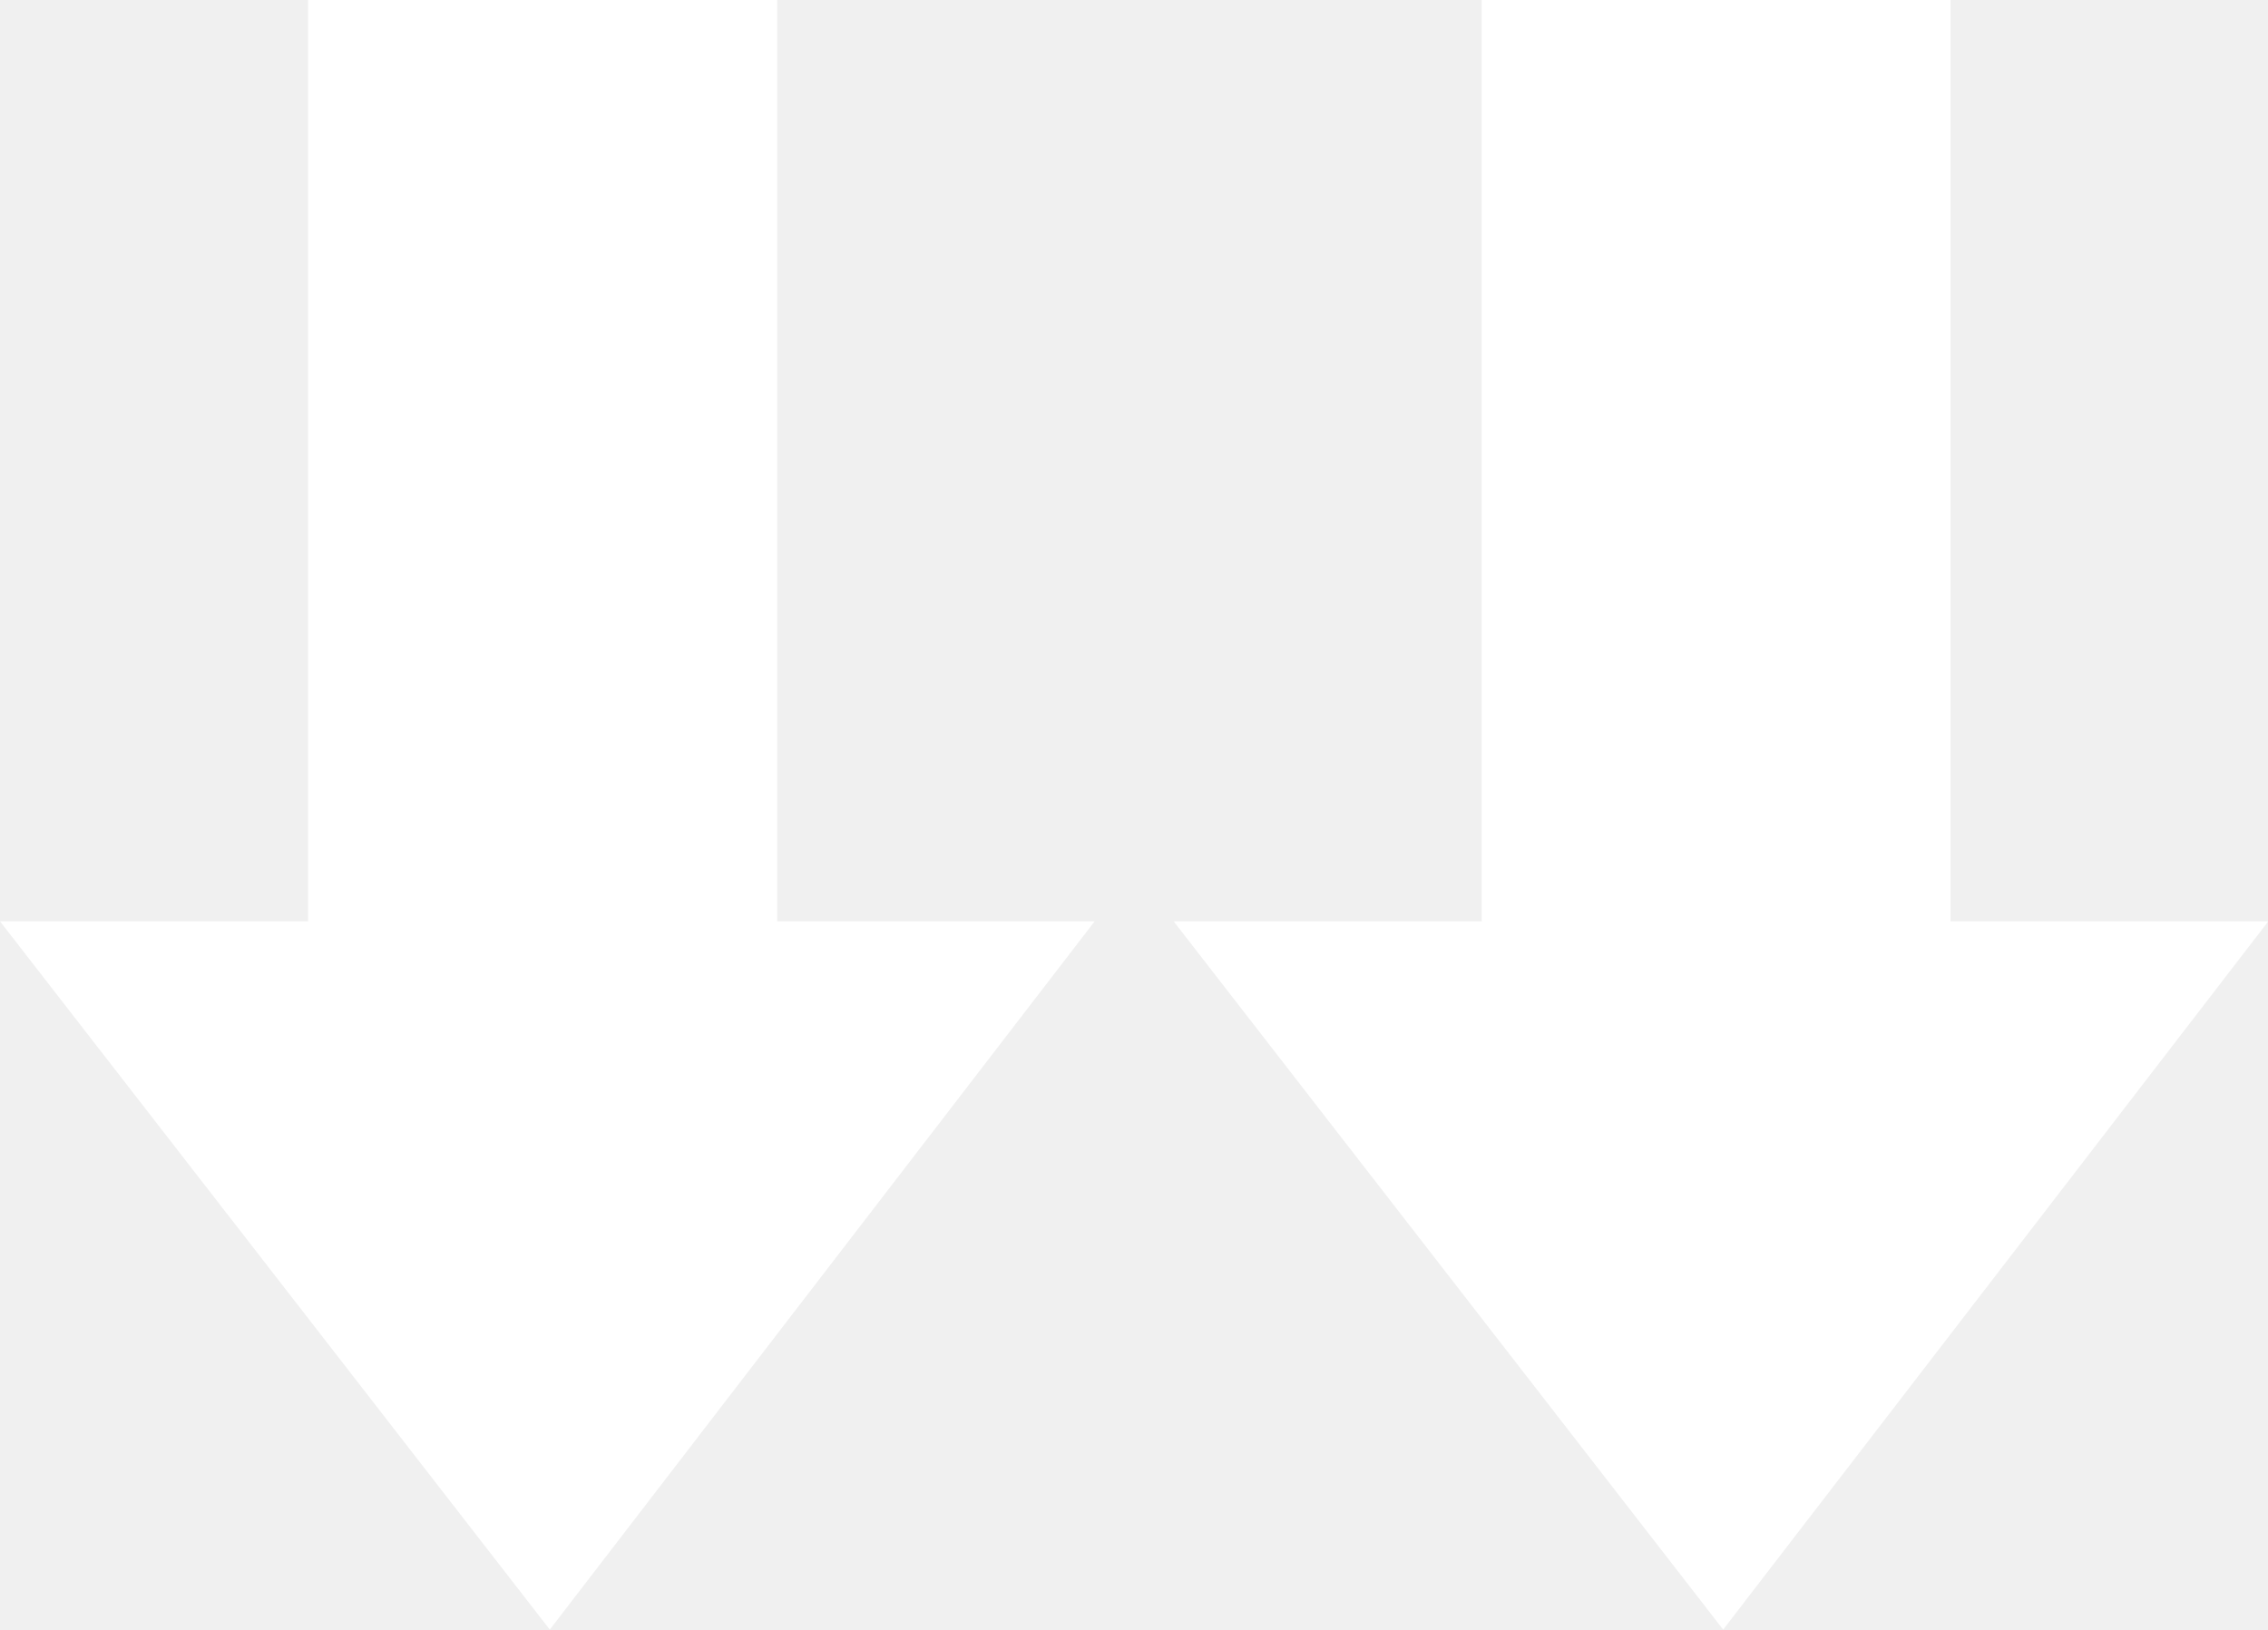
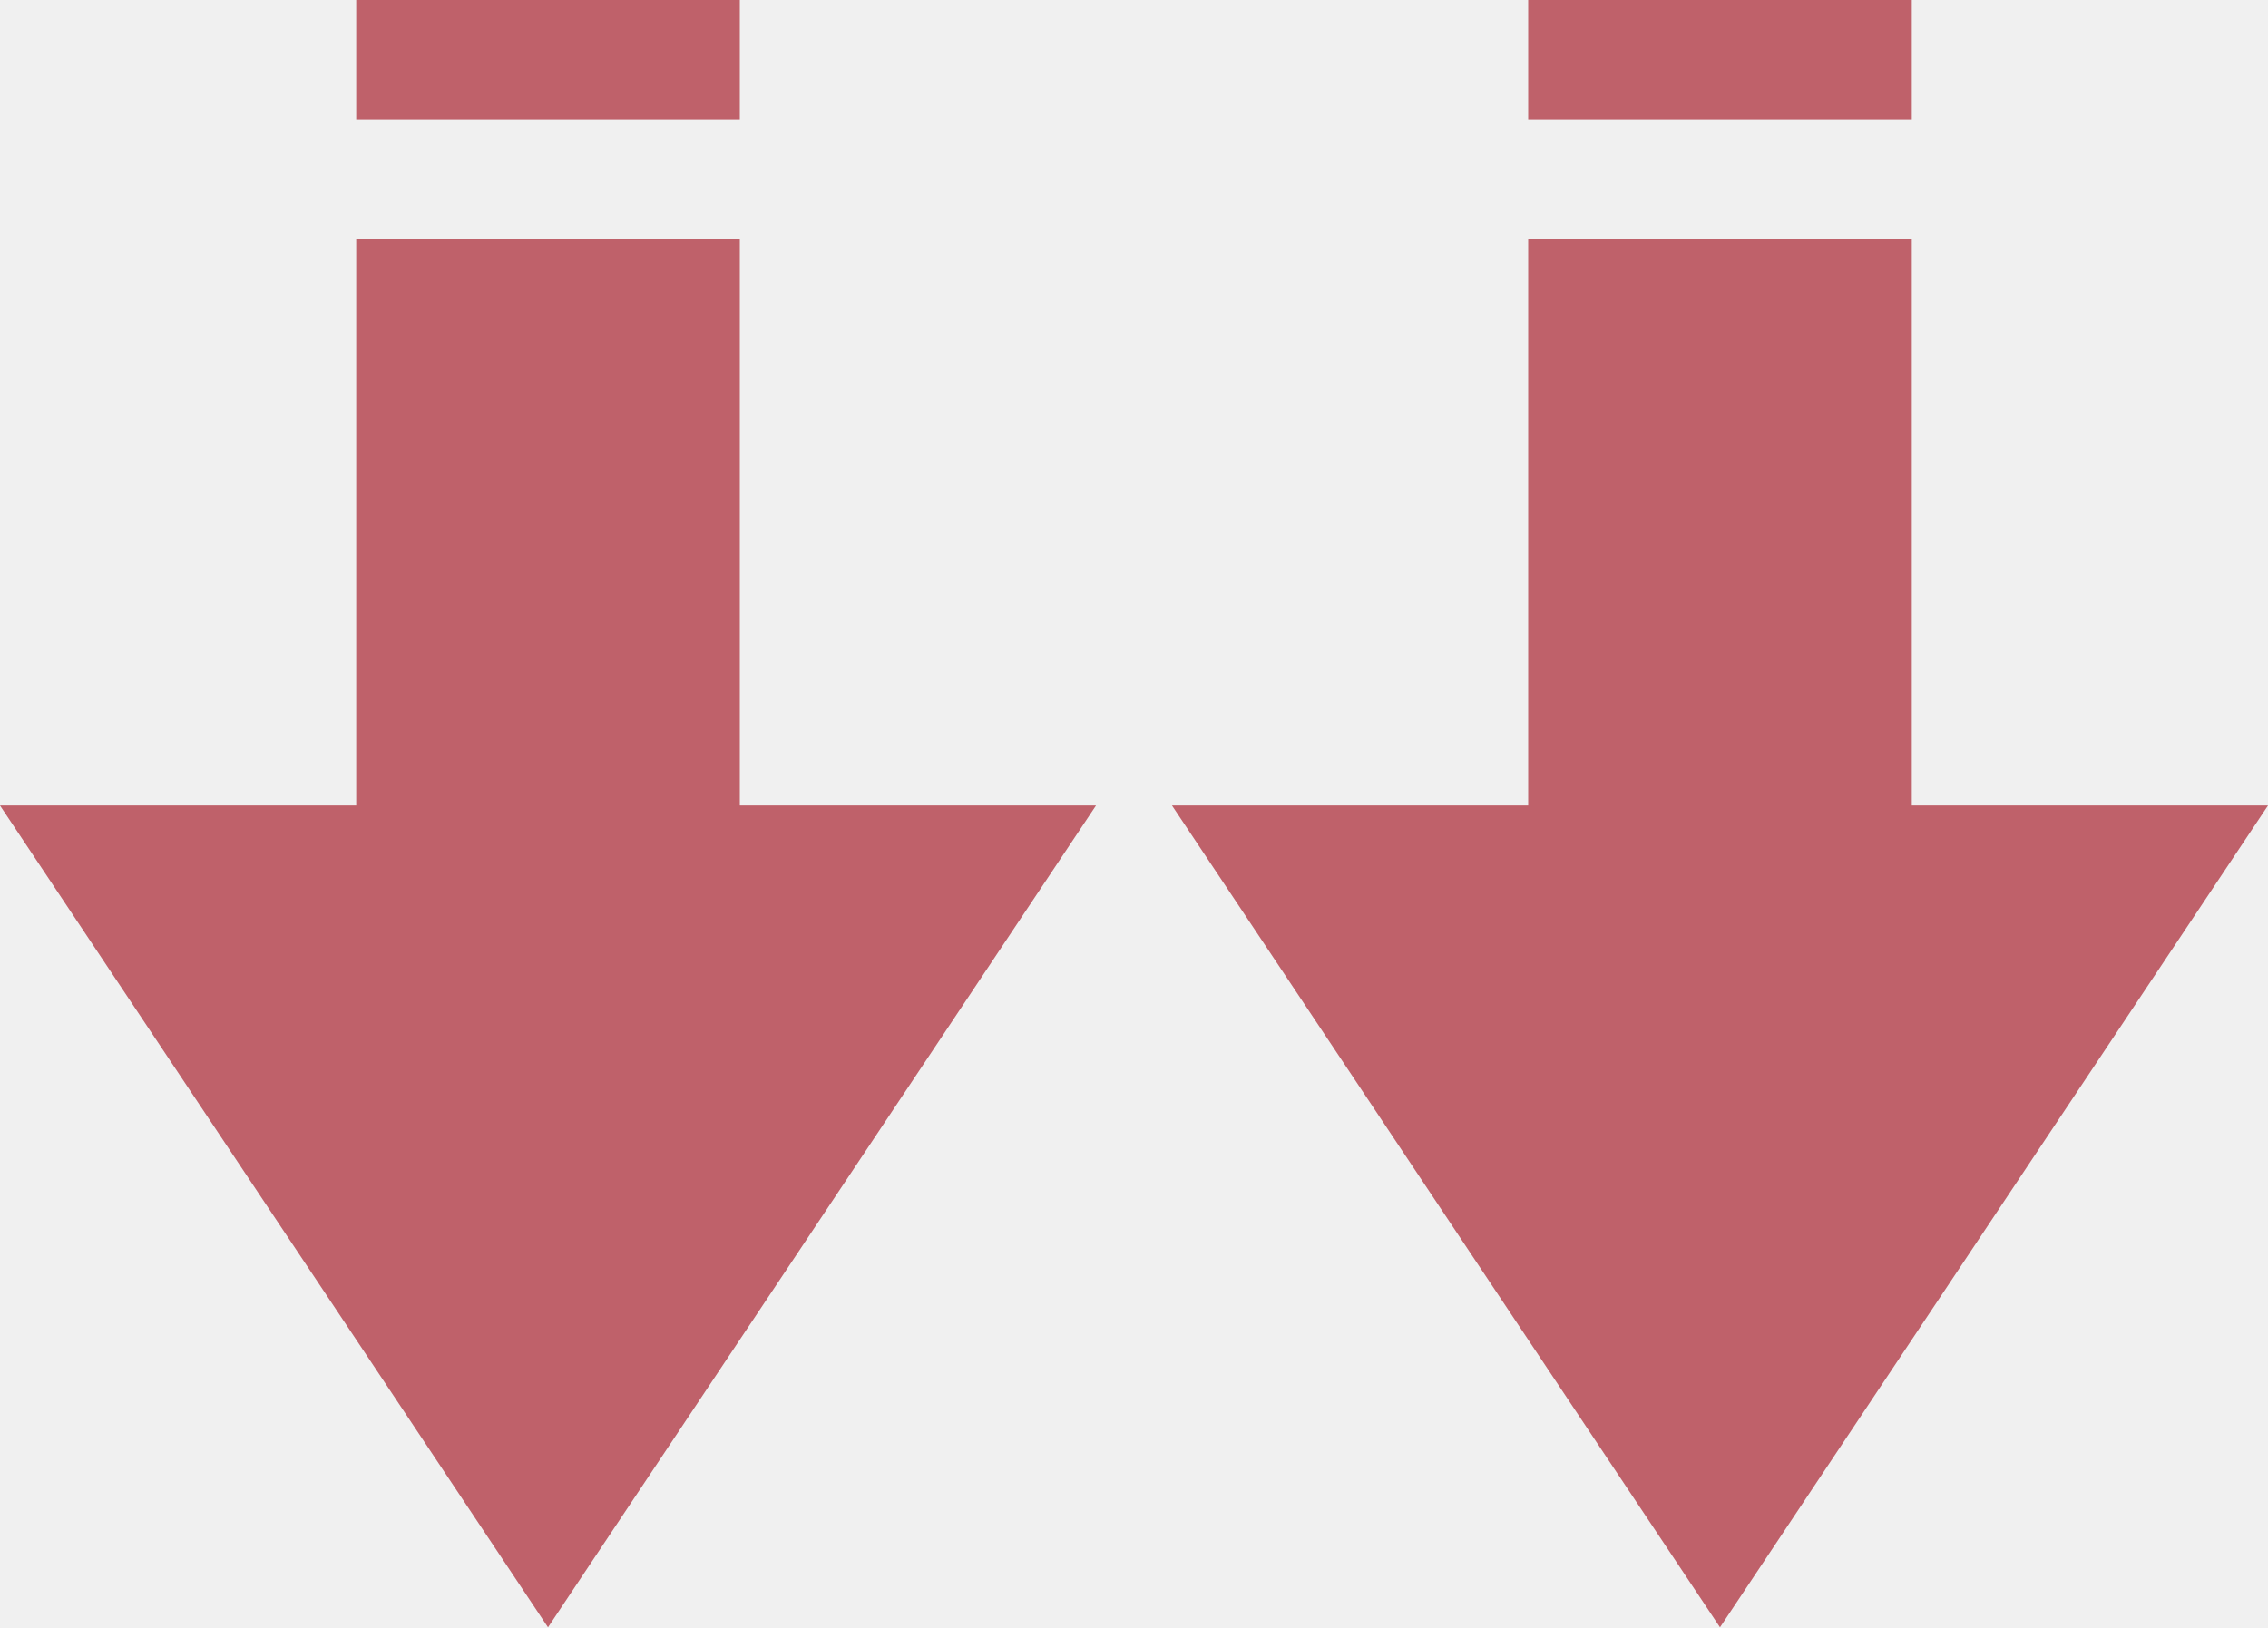
- <svg xmlns="http://www.w3.org/2000/svg" version="1.1" id="Capa_1" x="0px" y="0px" viewBox="67.7 -12.1 823.8 592" style="enable-background:new 67.7 -12.1 823.8 592;" xml:space="preserve">
-   <style type="text/css">
- 	.st0{fill:#FFFFFF;}
- </style>
-   <polygon class="st0" points="693.6,579.9 891.6,322.6 776.2,322.6 776.2,-12.1 605.9,-12.1 605.9,322.6 494,322.6 " />
-   <polygon class="st0" points="267.4,579.9 465.3,322.6 350,322.6 350,-12.1 179.6,-12.1 179.6,322.6 67.7,322.6 " />
+ <svg xmlns="http://www.w3.org/2000/svg" width="100%" height="100%" viewBox="0 0 209 150" version="1.1" xml:space="preserve" style="fill-rule:evenodd;clip-rule:evenodd;stroke-linejoin:round;stroke-miterlimit:2;">
+   <g id="Layer1">
+     <path d="M32.825,22L68.175,22L68.175,74.25L101,74.25L50.5,149.999L0,74.25L32.825,74.25L32.825,22ZM68.175,11L32.825,11L32.825,0L68.175,0L68.175,11Z" style="fill:rgb(191,97,106);" />
+     <path d="M140.825,22L176.175,22L176.175,74.25L209,74.25L158.5,149.999L108,74.25L140.825,74.25L140.825,22ZM176.175,11L140.825,11L140.825,0L176.175,0L176.175,11Z" style="fill:rgb(191,97,106);" />
+   </g>
</svg>
